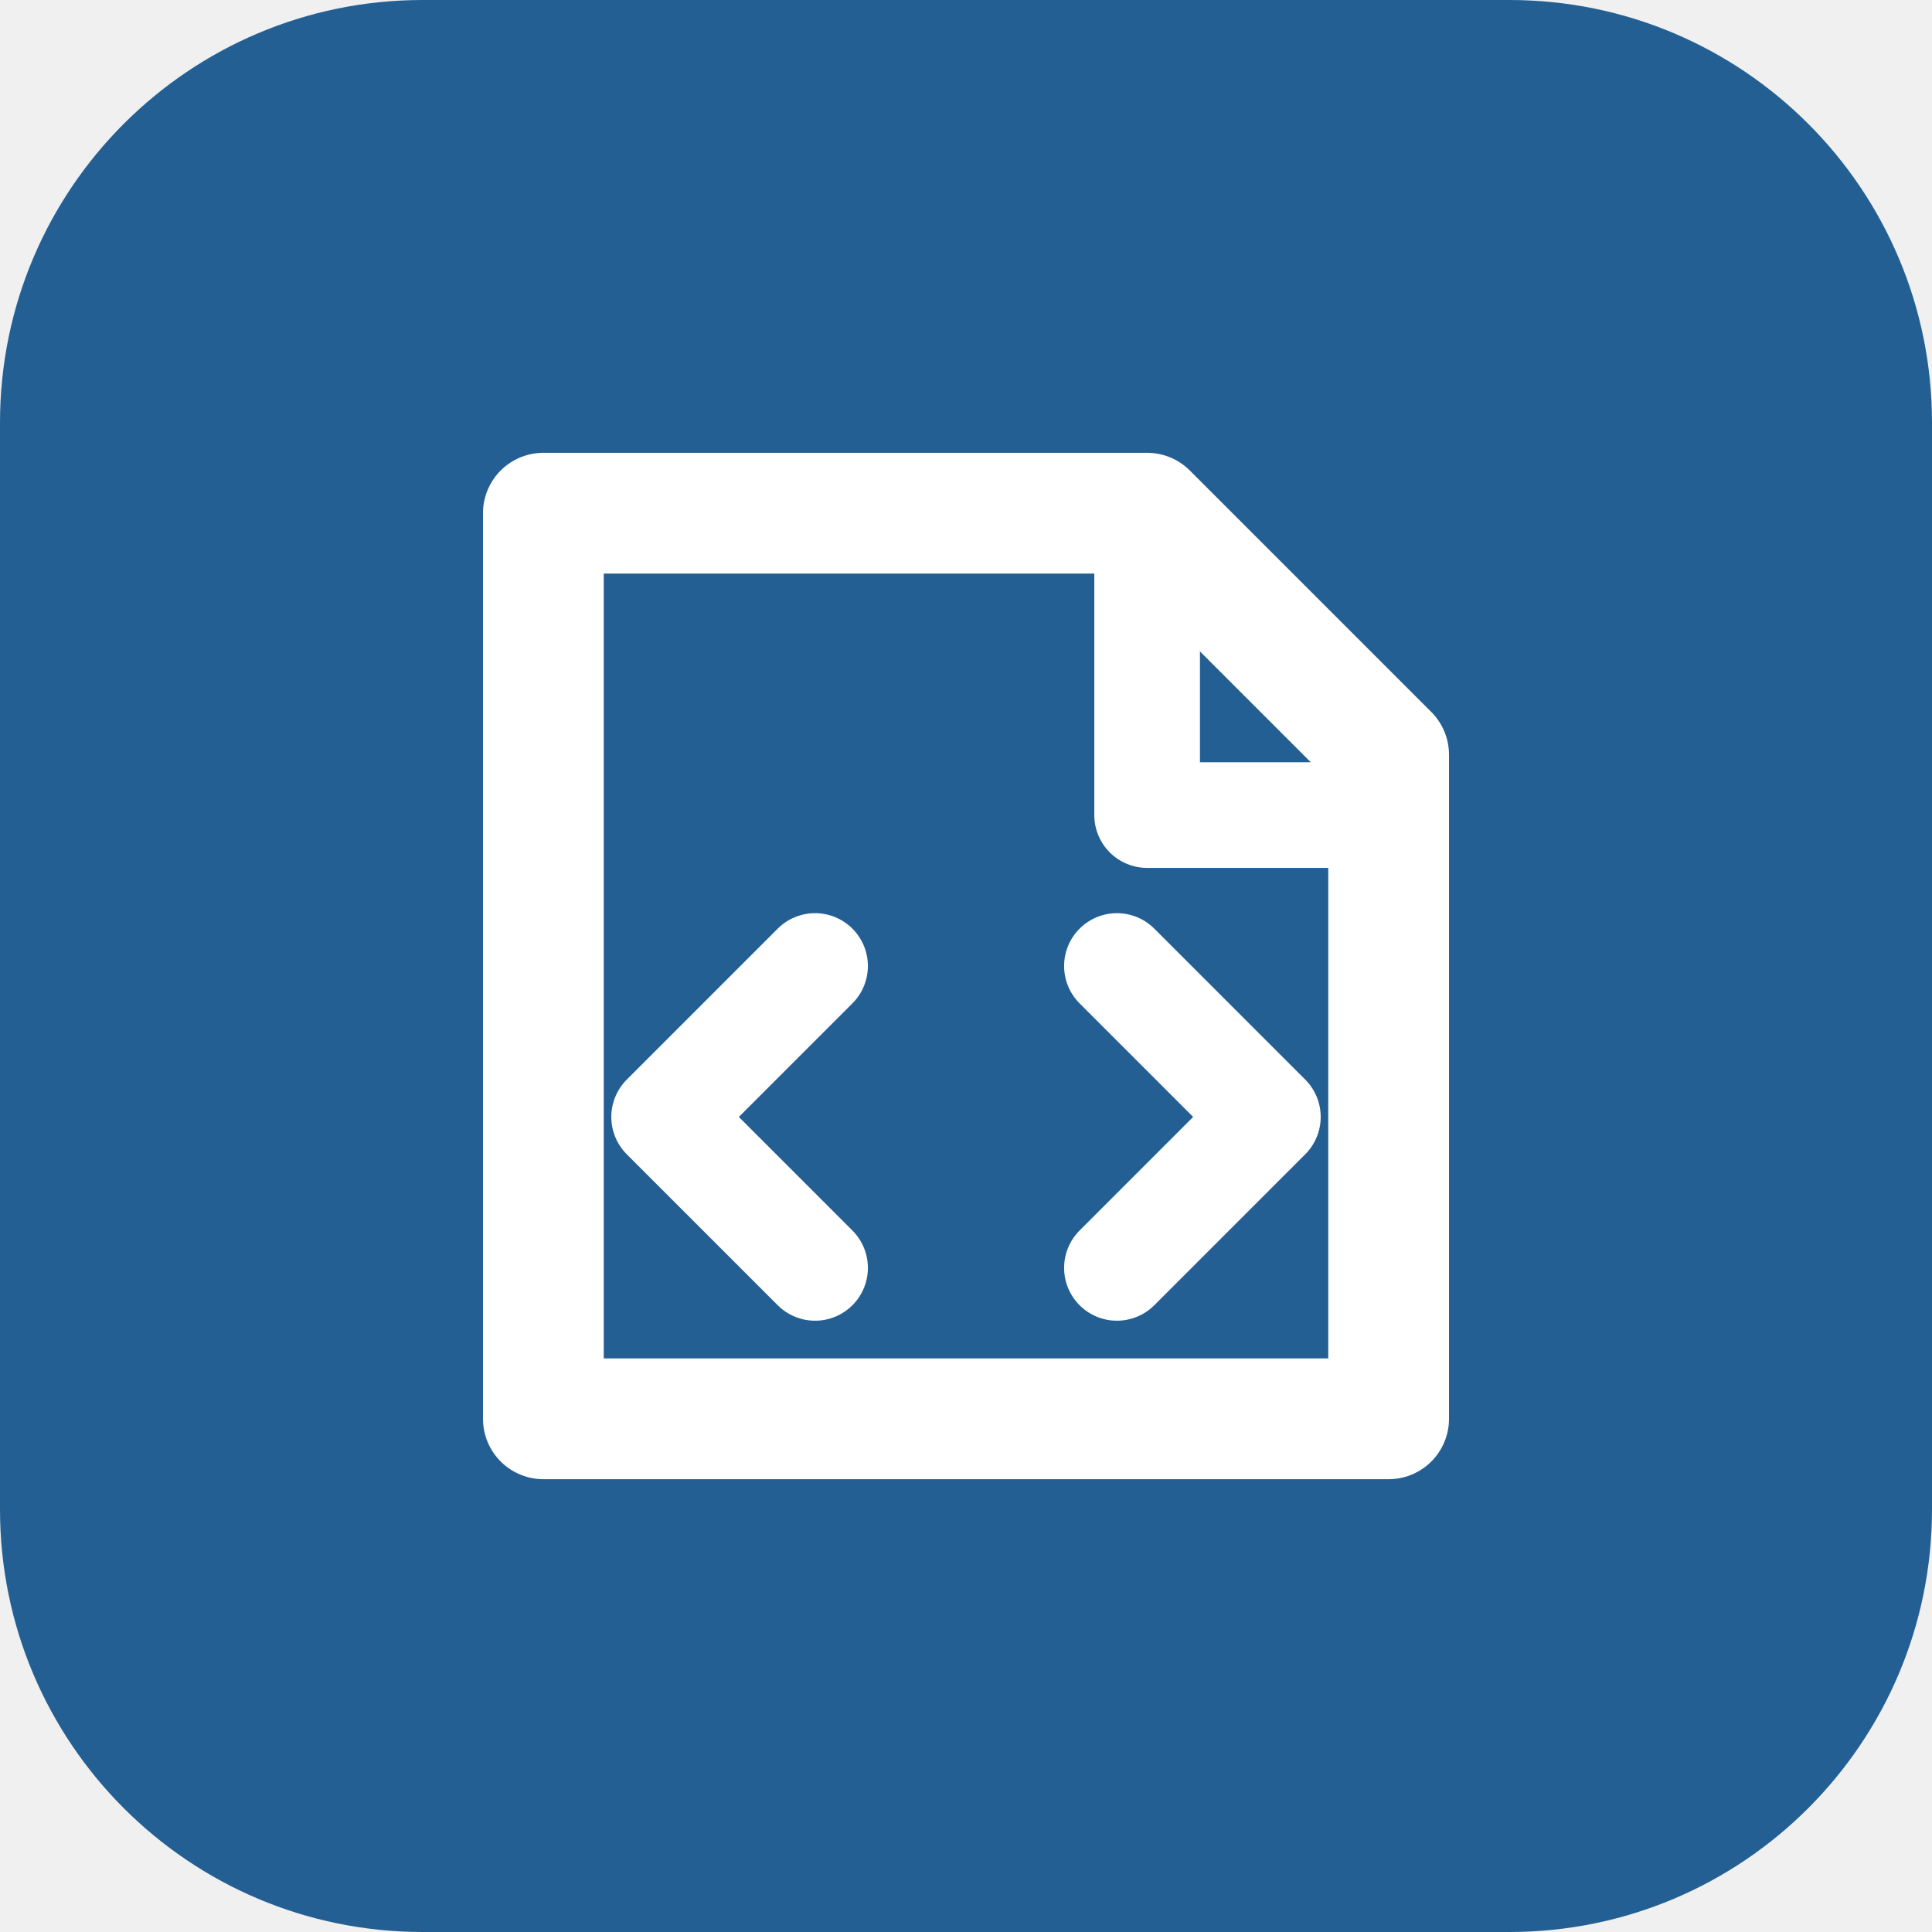
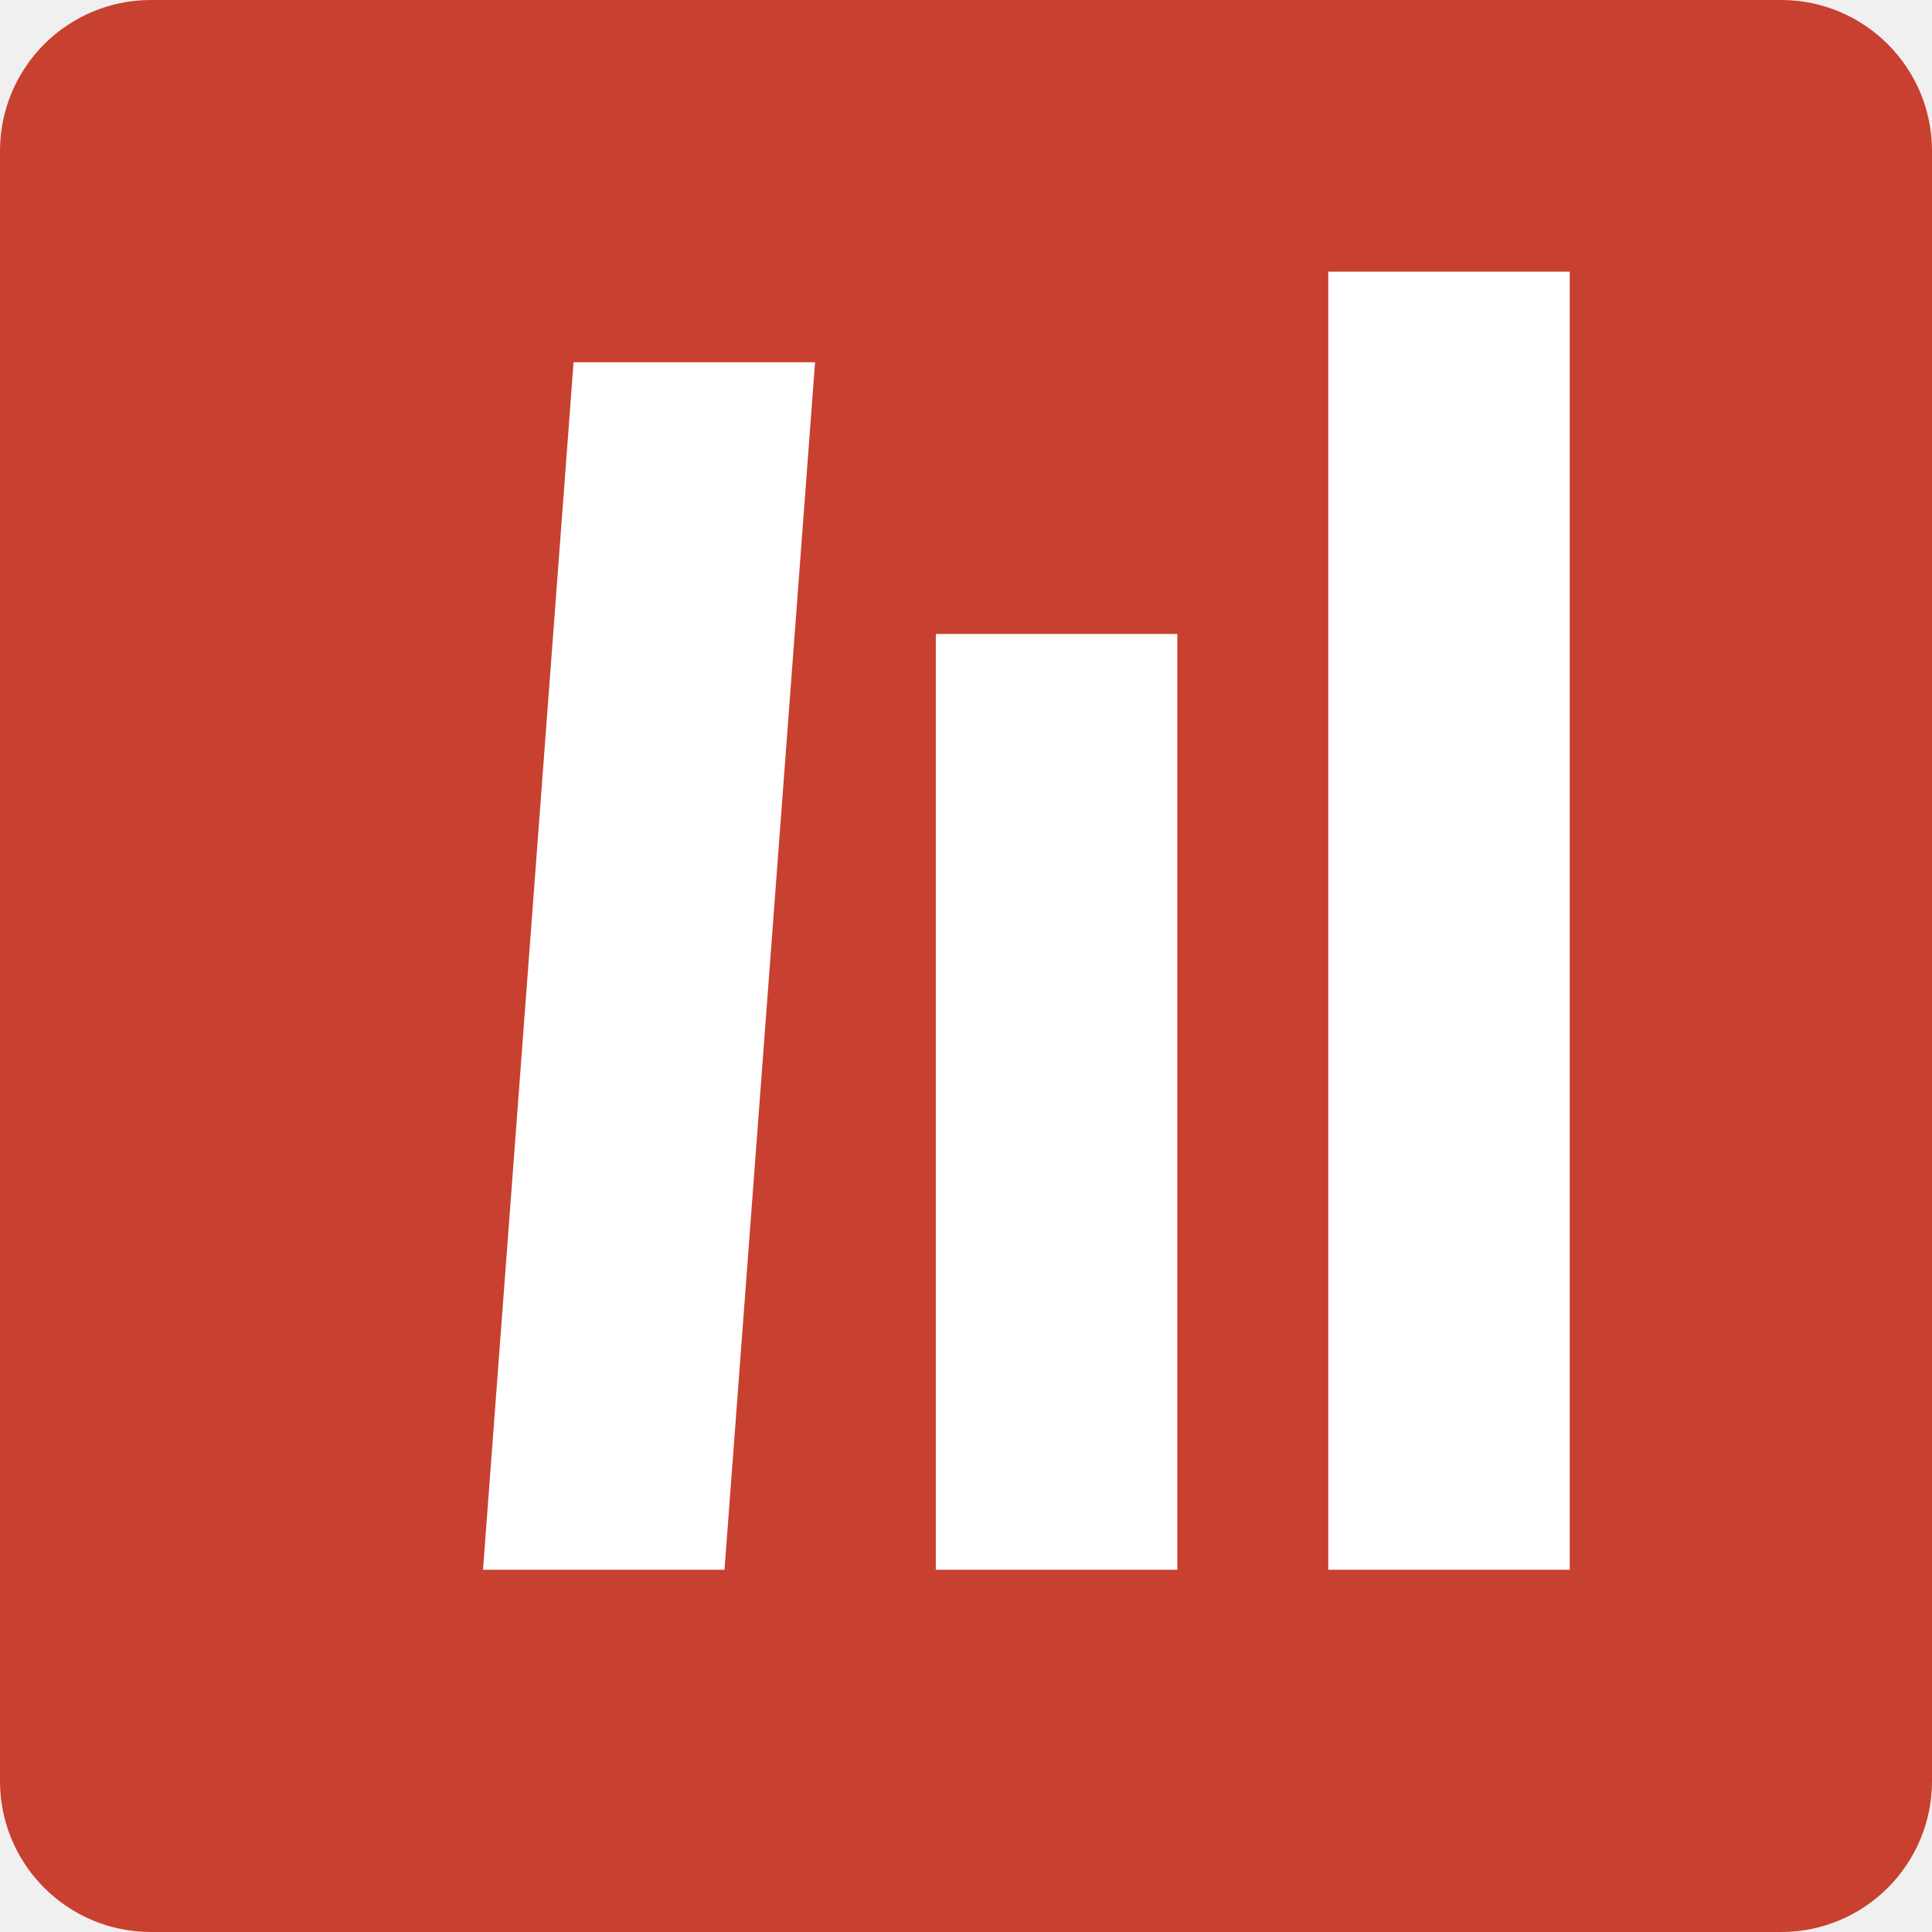
- <svg xmlns="http://www.w3.org/2000/svg" viewBox="0 0 64 64">
-   <rect width="64" height="64" rx="14" fill="#245f94" />
-   <path d="M18 17h20l8 8v22H18z" fill="none" stroke="#fff" stroke-width="4" stroke-linejoin="round" />
-   <path d="M38 17v10h8M27 32l-5 5 5 5M37 32l5 5-5 5" fill="none" stroke="#fff" stroke-width="3.5" stroke-linecap="round" stroke-linejoin="round" />
+ <svg xmlns="http://www.w3.org/2000/svg" viewBox="0 0 64 64" width="64" height="64">
+   <rect width="64" height="64" rx="5" fill="#C8402F" />
+   <path fill="#FFFFFF" d="M19 12L27 12L24 52L16 52ZM31 21h8v31h-8zM44 9h8v43h-8z" />
</svg>
